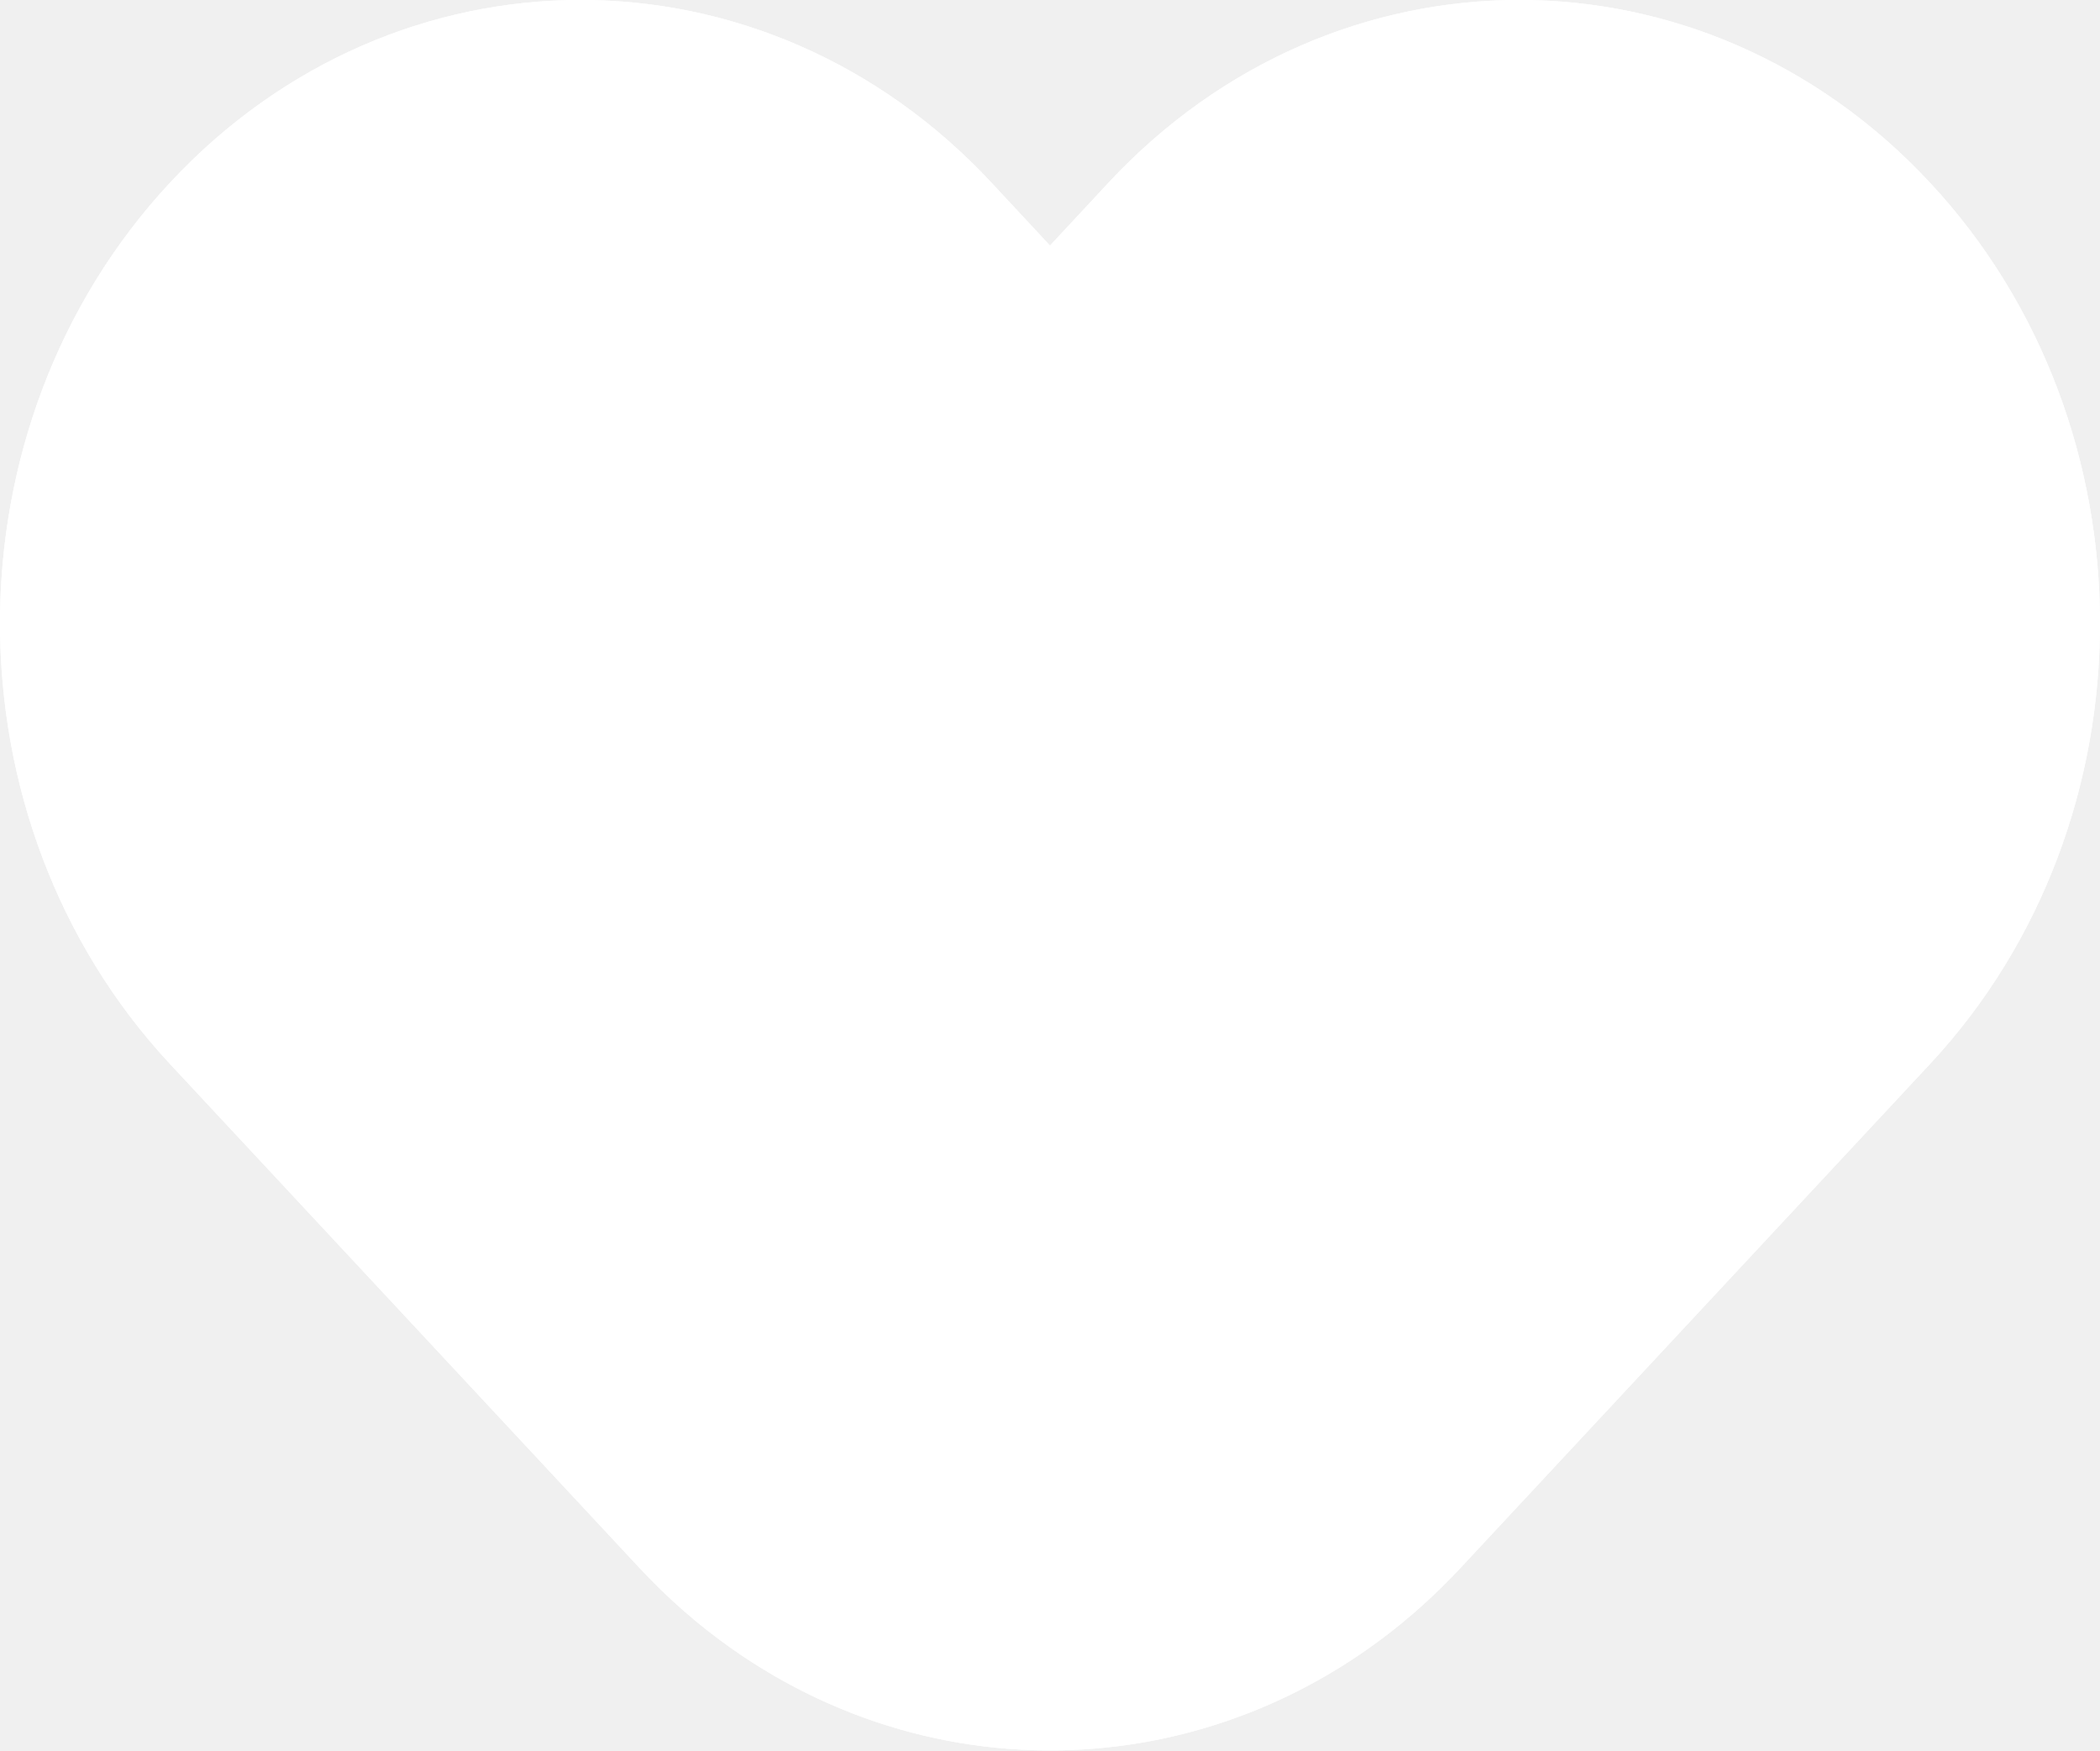
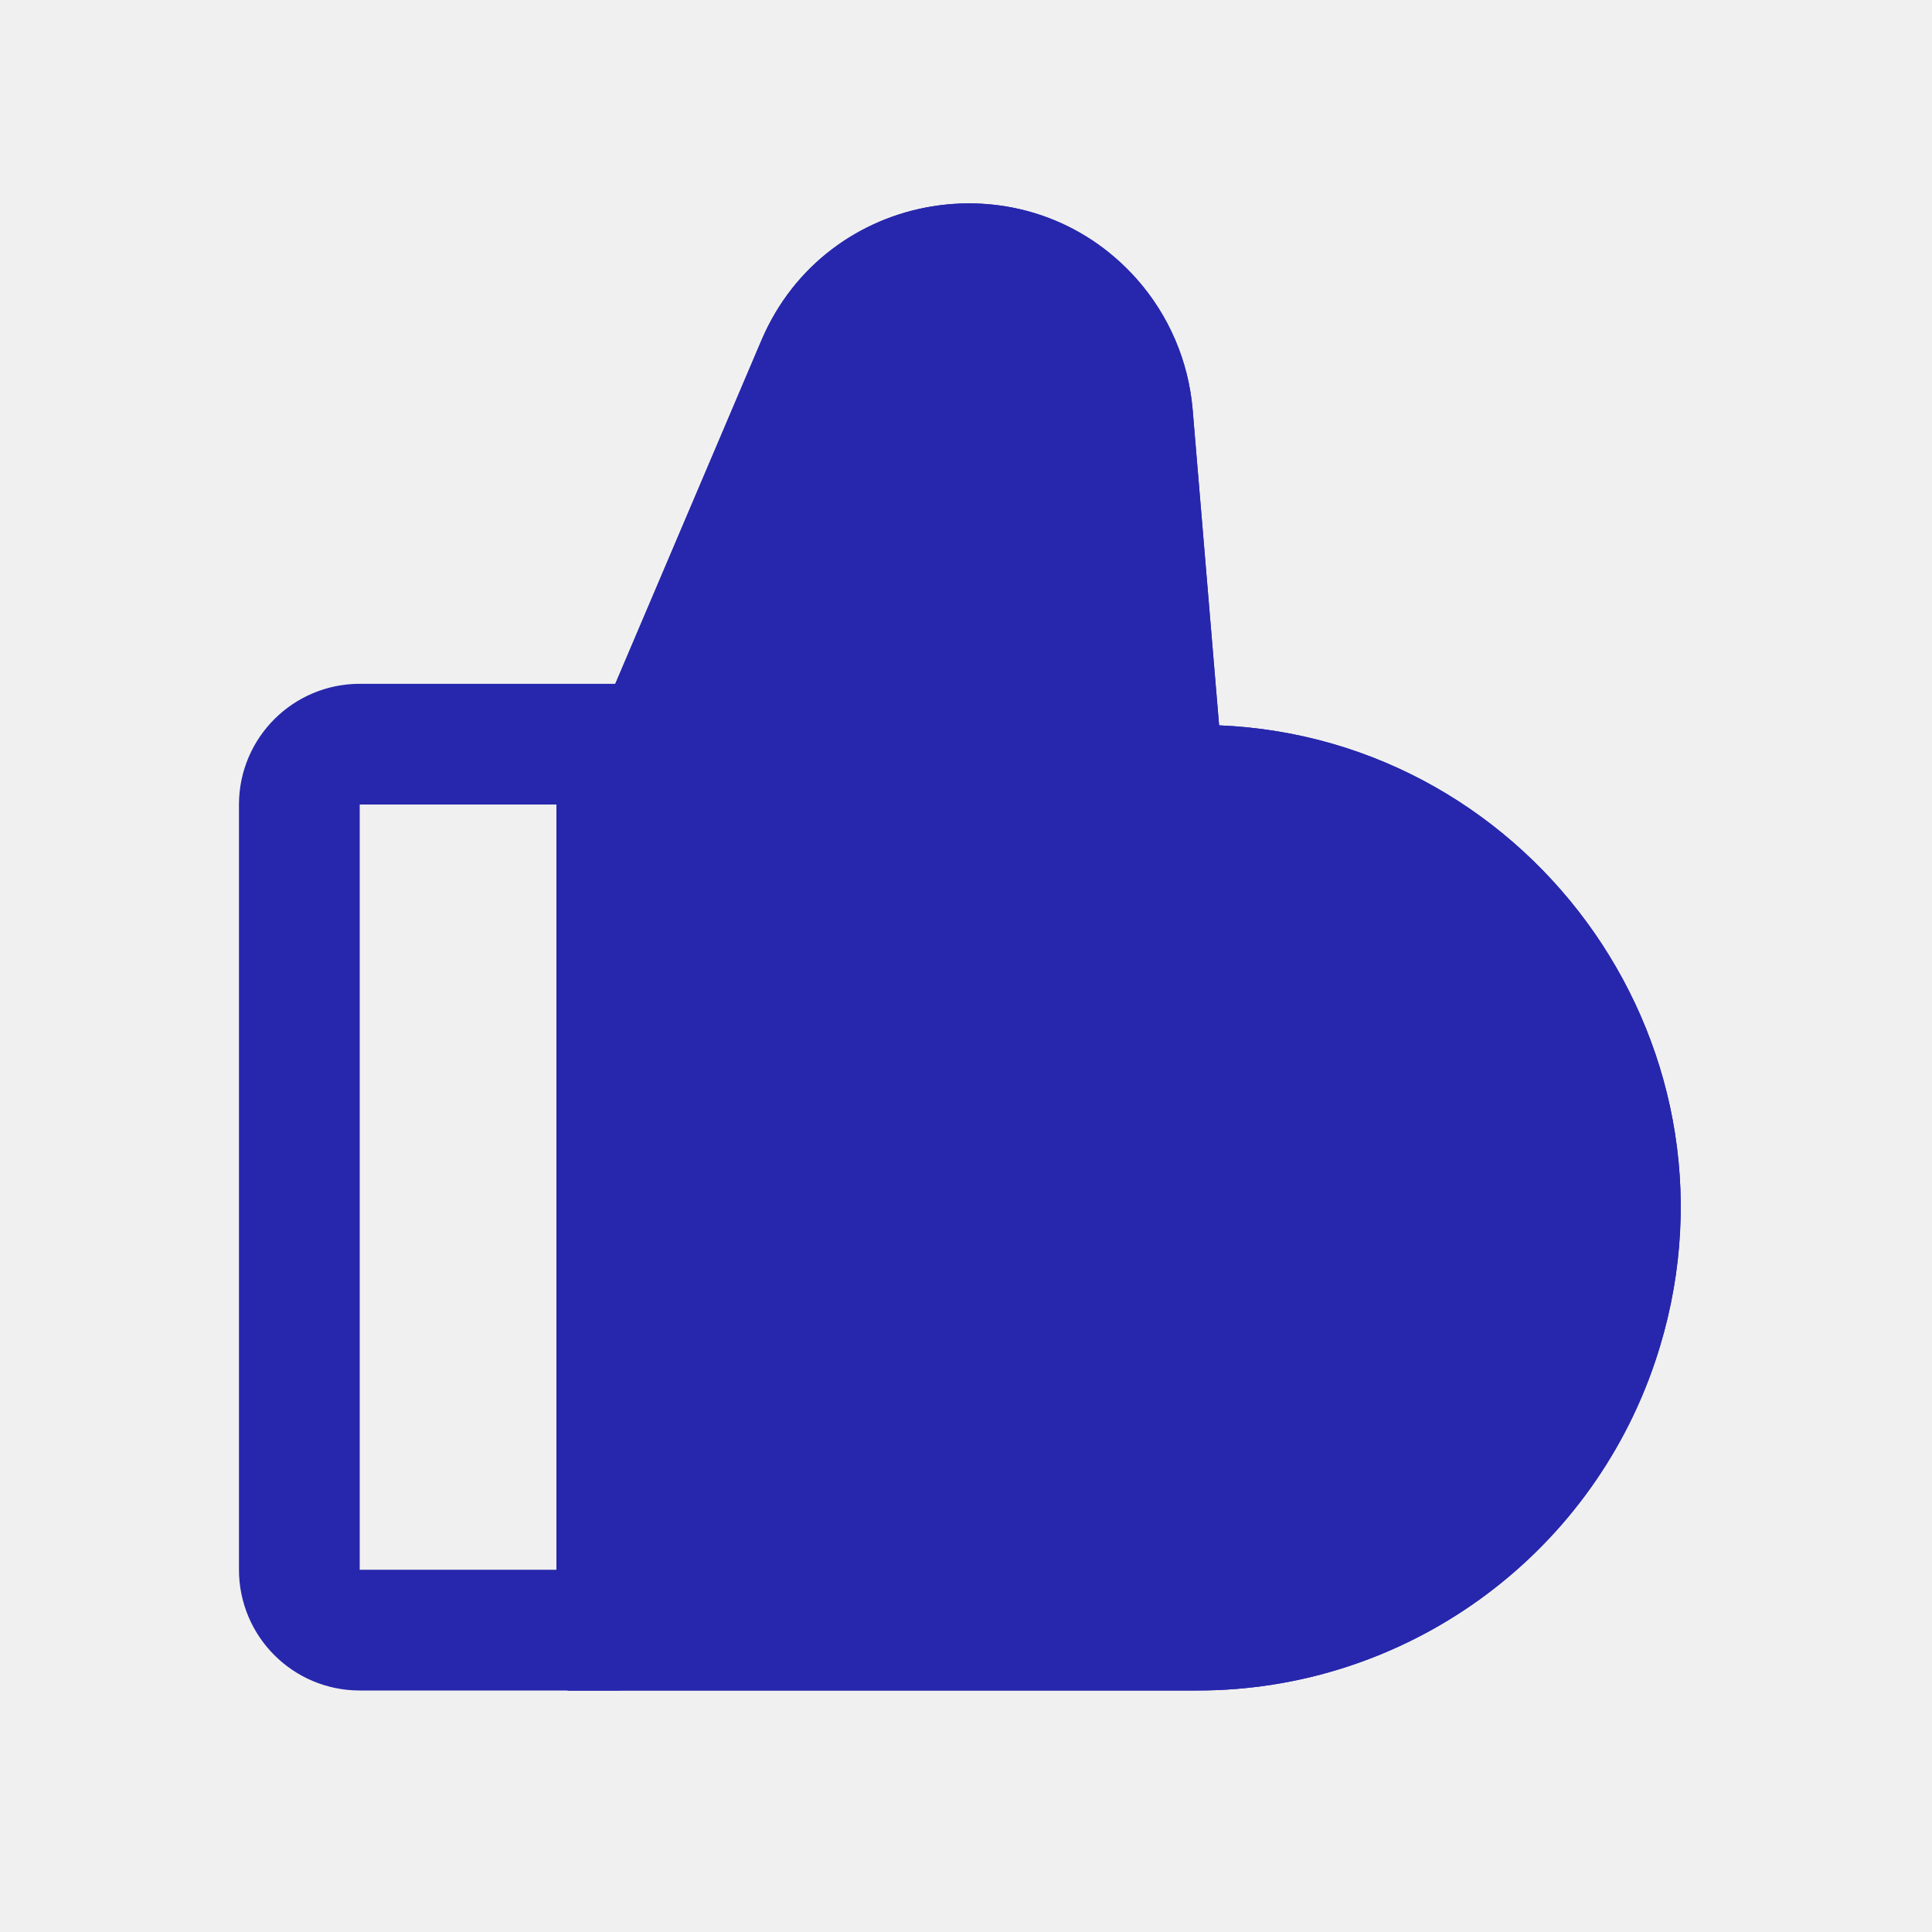
- <svg xmlns="http://www.w3.org/2000/svg" width="12" height="10" viewBox="0 0 12 10" fill="none">
-   <mask id="path-1-inside-1_14_192" fill="white">
-     <path d="M0.972 1.043C-0.324 2.434 -0.324 4.688 0.972 6.079L3.654 8.957C3.816 9.131 3.99 9.283 4.174 9.413C5.462 10.326 7.213 10.174 8.346 8.957L11.028 6.079C12.324 4.688 12.324 2.434 11.028 1.043C9.732 -0.348 7.631 -0.348 6.335 1.043L6 1.403L5.665 1.043C4.369 -0.348 2.268 -0.348 0.972 1.043Z" />
+ <svg xmlns="http://www.w3.org/2000/svg" width="16" height="16" viewBox="0 0 16 16" fill="none">
+   <path d="M2.479 6.663C2.479 6.387 2.703 6.163 2.979 6.163H5.108V13.5H2.979C2.703 13.5 2.479 13.276 2.479 13V6.663Z" stroke="#2727AD" stroke-linejoin="round" />
+   <mask id="path-2-inside-1_653_483" fill="white">
+     <path fill-rule="evenodd" clip-rule="evenodd" d="M9.415 2.312C8.507 1.288 6.842 1.559 6.306 2.818L4.826 6.297L4.701 6.304V6.59V14H9.917C11.635 14 13.161 12.902 13.708 11.274C14.564 8.722 12.71 6.116 10.096 6.007L9.877 3.392C9.843 2.992 9.681 2.613 9.415 2.312Z" />
  </mask>
-   <path d="M0.972 1.043C-0.324 2.434 -0.324 4.688 0.972 6.079L3.654 8.957C3.816 9.131 3.99 9.283 4.174 9.413C5.462 10.326 7.213 10.174 8.346 8.957L11.028 6.079C12.324 4.688 12.324 2.434 11.028 1.043C9.732 -0.348 7.631 -0.348 6.335 1.043L6 1.403L5.665 1.043C4.369 -0.348 2.268 -0.348 0.972 1.043Z" fill="white" />
-   <path d="M0.972 6.079L1.704 5.397L1.704 5.397L0.972 6.079ZM0.972 1.043L0.24 0.361L0.24 0.361L0.972 1.043ZM3.654 8.957L2.922 9.639L3.654 8.957ZM4.174 9.413L4.752 8.597L4.752 8.597L4.174 9.413ZM8.346 8.957L7.615 8.275L7.615 8.275L8.346 8.957ZM11.028 6.079L11.76 6.761L11.76 6.761L11.028 6.079ZM11.028 1.043L10.296 1.725V1.725L11.028 1.043ZM6.335 1.043L7.067 1.725L6.335 1.043ZM6 1.403L5.268 2.084L6 2.87L6.732 2.084L6 1.403ZM5.665 1.043L6.396 0.361V0.361L5.665 1.043ZM1.704 5.397C0.765 4.391 0.765 2.731 1.704 1.725L0.24 0.361C-1.413 2.136 -1.413 4.986 0.24 6.761L1.704 5.397ZM4.385 8.275L1.704 5.397L0.24 6.761L2.922 9.639L4.385 8.275ZM4.752 8.597C4.624 8.507 4.501 8.4 4.385 8.275L2.922 9.639C3.13 9.862 3.356 10.059 3.596 10.229L4.752 8.597ZM7.615 8.275C6.822 9.126 5.631 9.22 4.752 8.597L3.596 10.229C5.293 11.432 7.603 11.222 9.078 9.639L7.615 8.275ZM10.296 5.397L7.615 8.275L9.078 9.639L11.76 6.761L10.296 5.397ZM10.296 1.725C11.235 2.731 11.235 4.391 10.296 5.397L11.76 6.761C13.413 4.986 13.413 2.136 11.76 0.361L10.296 1.725ZM7.067 1.725C7.967 0.758 9.396 0.758 10.296 1.725L11.76 0.361C10.068 -1.454 7.295 -1.454 5.604 0.361L7.067 1.725ZM6.732 2.084L7.067 1.725L5.604 0.361L5.268 0.721L6.732 2.084ZM4.933 1.725L5.268 2.084L6.732 0.721L6.396 0.361L4.933 1.725ZM1.704 1.725C2.604 0.758 4.033 0.758 4.933 1.725L6.396 0.361C4.705 -1.454 1.932 -1.454 0.24 0.361L1.704 1.725Z" fill="white" mask="url(#path-1-inside-1_14_192)" />
+   <path fill-rule="evenodd" clip-rule="evenodd" d="M9.415 2.312C8.507 1.288 6.842 1.559 6.306 2.818L4.826 6.297L4.701 6.304V6.59V14H9.917C11.635 14 13.161 12.902 13.708 11.274C14.564 8.722 12.71 6.116 10.096 6.007L9.877 3.392C9.843 2.992 9.681 2.613 9.415 2.312Z" fill="#2727AD" />
+   <path d="M6.306 2.818L7.226 3.21L6.306 2.818ZM9.415 2.312L8.666 2.975V2.975L9.415 2.312ZM4.826 6.297L4.884 7.295C5.263 7.273 5.597 7.038 5.746 6.688L4.826 6.297ZM4.701 6.304L4.642 5.306C4.114 5.337 3.701 5.775 3.701 6.304H4.701ZM4.701 14H3.701C3.701 14.552 4.149 15 4.701 15V14ZM13.708 11.274L12.76 10.955L13.708 11.274ZM10.096 6.007L9.1 6.091C9.142 6.593 9.551 6.985 10.055 7.006L10.096 6.007ZM9.877 3.392L8.88 3.476L8.88 3.476L9.877 3.392ZM7.226 3.21C7.474 2.626 8.246 2.501 8.666 2.975L10.163 1.649C8.769 0.075 6.209 0.491 5.386 2.427L7.226 3.21ZM5.746 6.688L7.226 3.21L5.386 2.427L3.905 5.905L5.746 6.688ZM4.76 7.302L4.884 7.295L4.767 5.298L4.642 5.306L4.76 7.302ZM5.701 6.59V6.304H3.701V6.59H5.701ZM5.701 14V6.59H3.701V14H5.701ZM9.917 13H4.701V15H9.917V13ZM12.76 10.955C12.35 12.177 11.206 13 9.917 13V15C12.065 15 13.973 13.628 14.656 11.591L12.76 10.955ZM10.055 7.006C12.012 7.088 13.401 9.044 12.76 10.955L14.656 11.591C15.726 8.4 13.407 5.144 10.138 5.008L10.055 7.006ZM8.88 3.476L9.1 6.091L11.093 5.924L10.873 3.308L8.88 3.476ZM8.666 2.975C8.79 3.115 8.865 3.29 8.88 3.476L10.873 3.308C10.822 2.693 10.573 2.111 10.163 1.649L8.666 2.975Z" fill="#2727AD" mask="url(#path-2-inside-1_653_483)" />
</svg>
